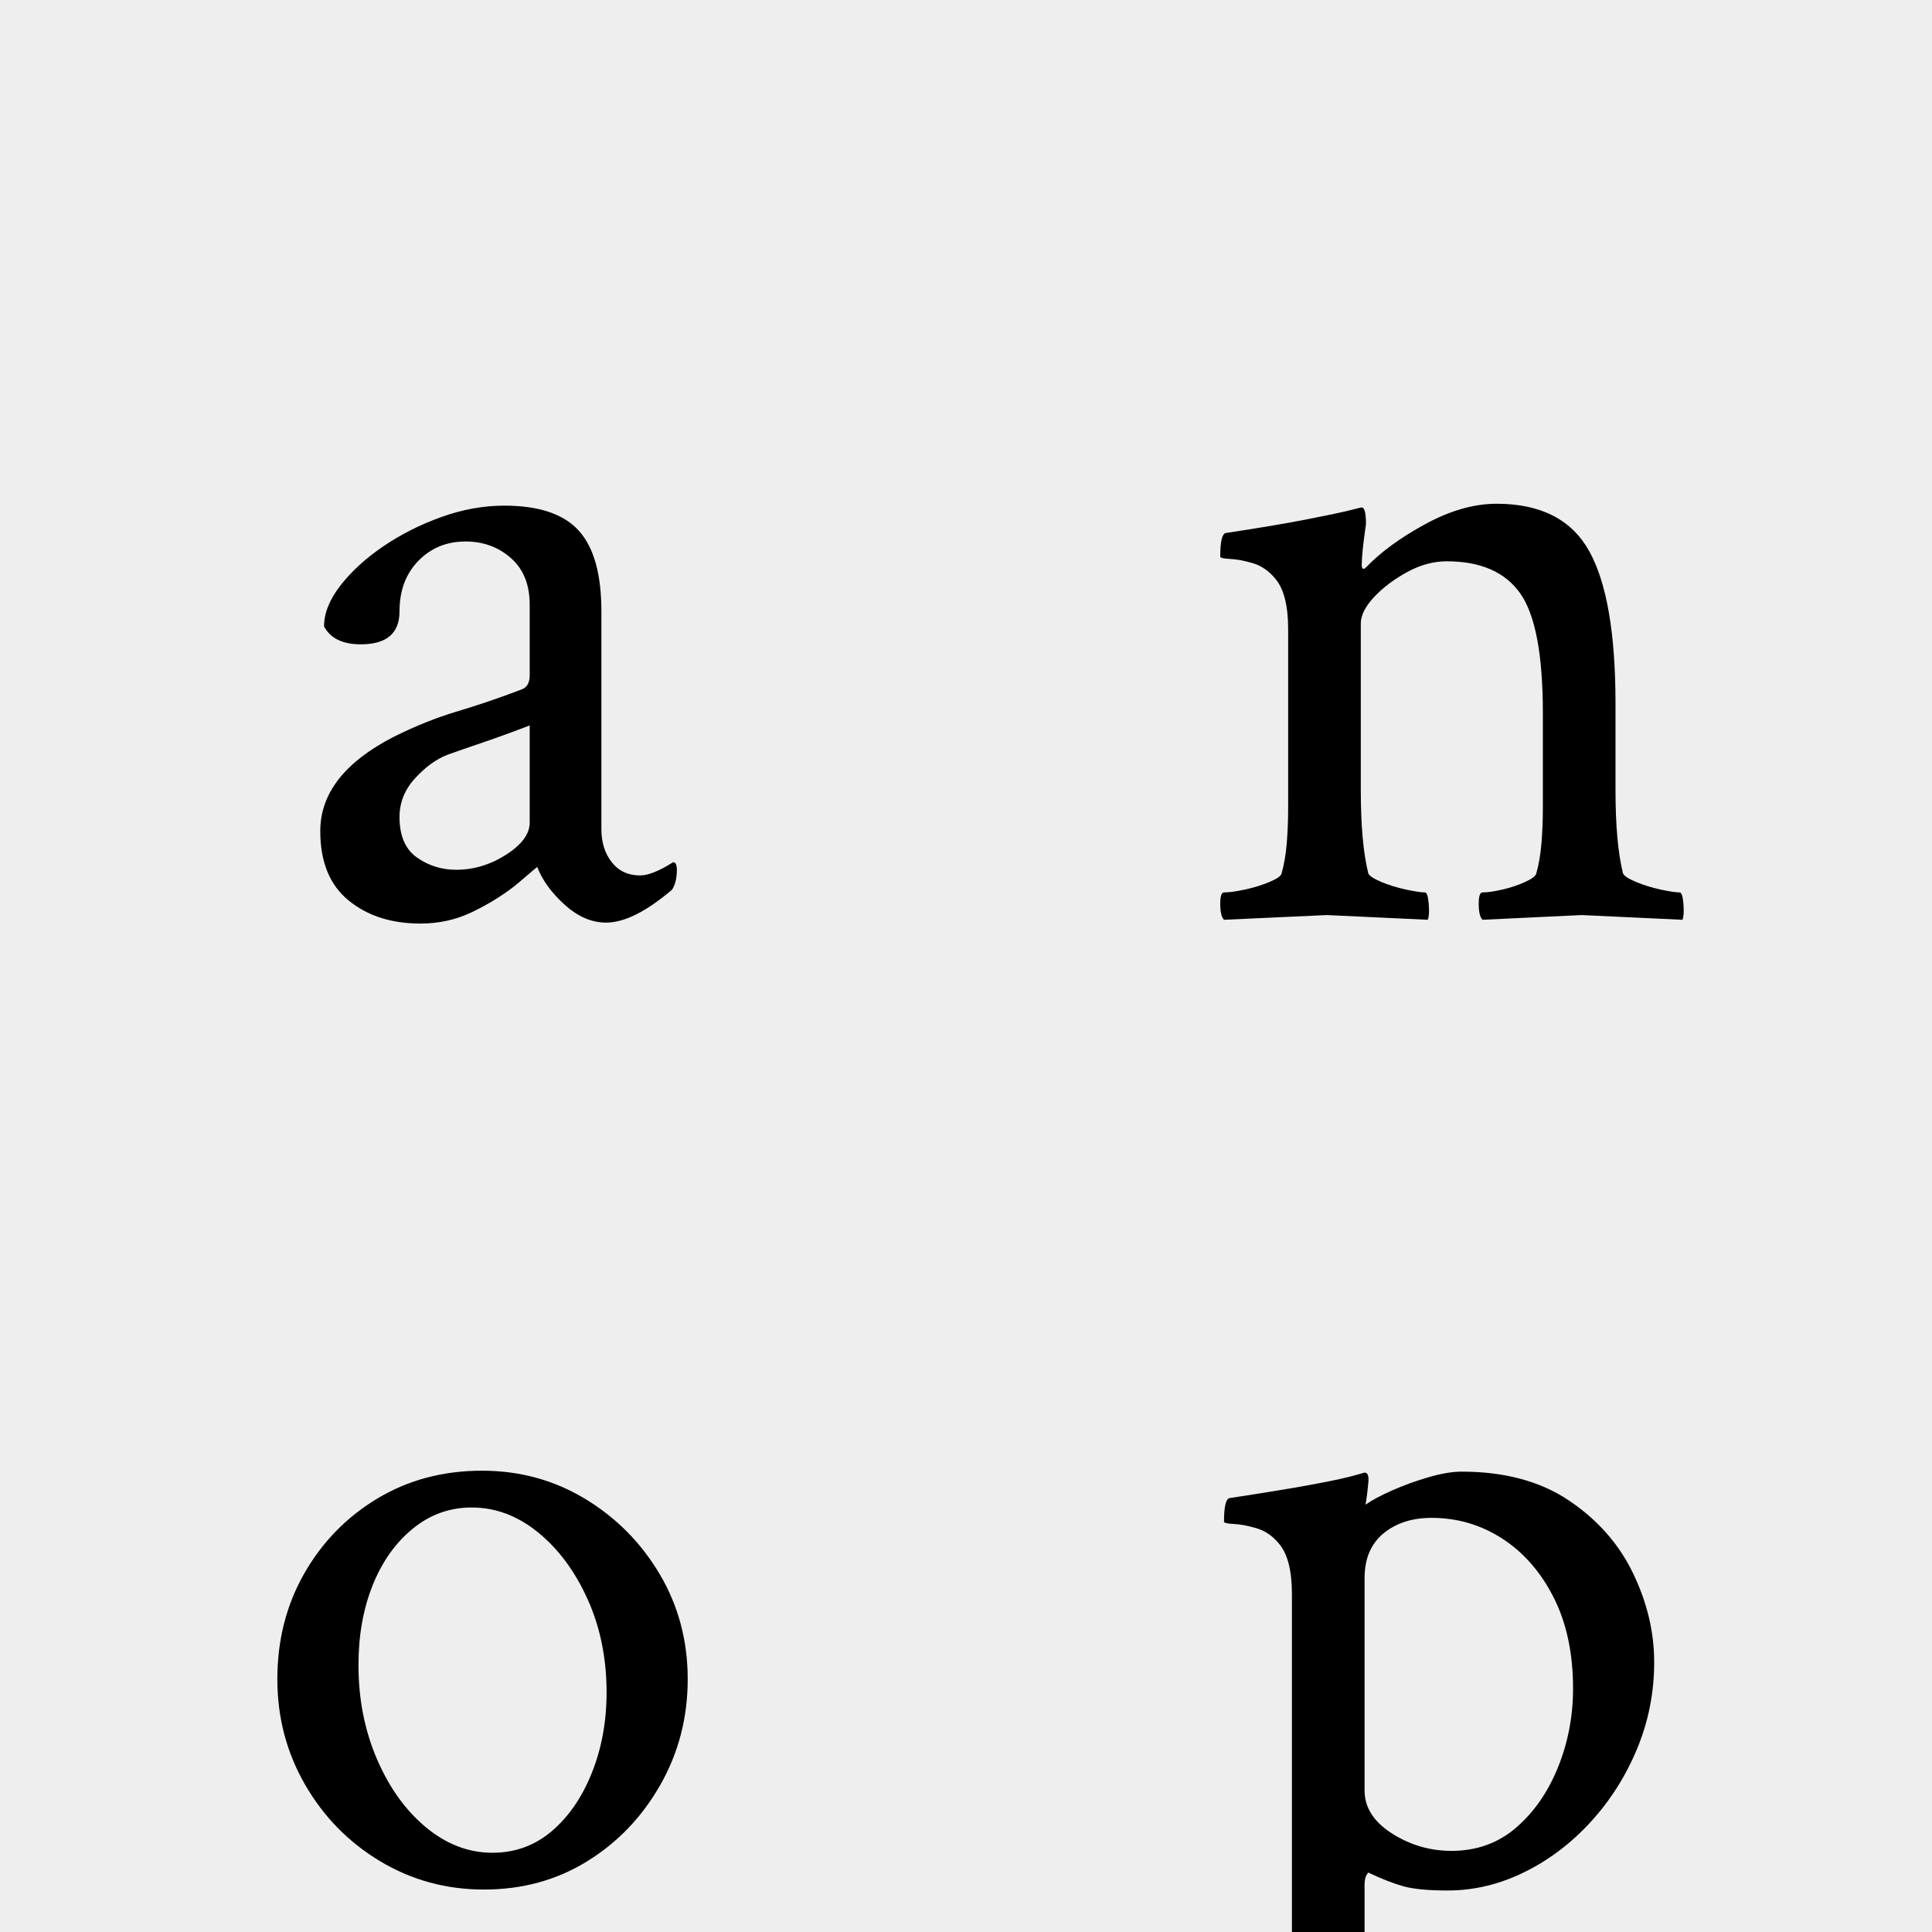
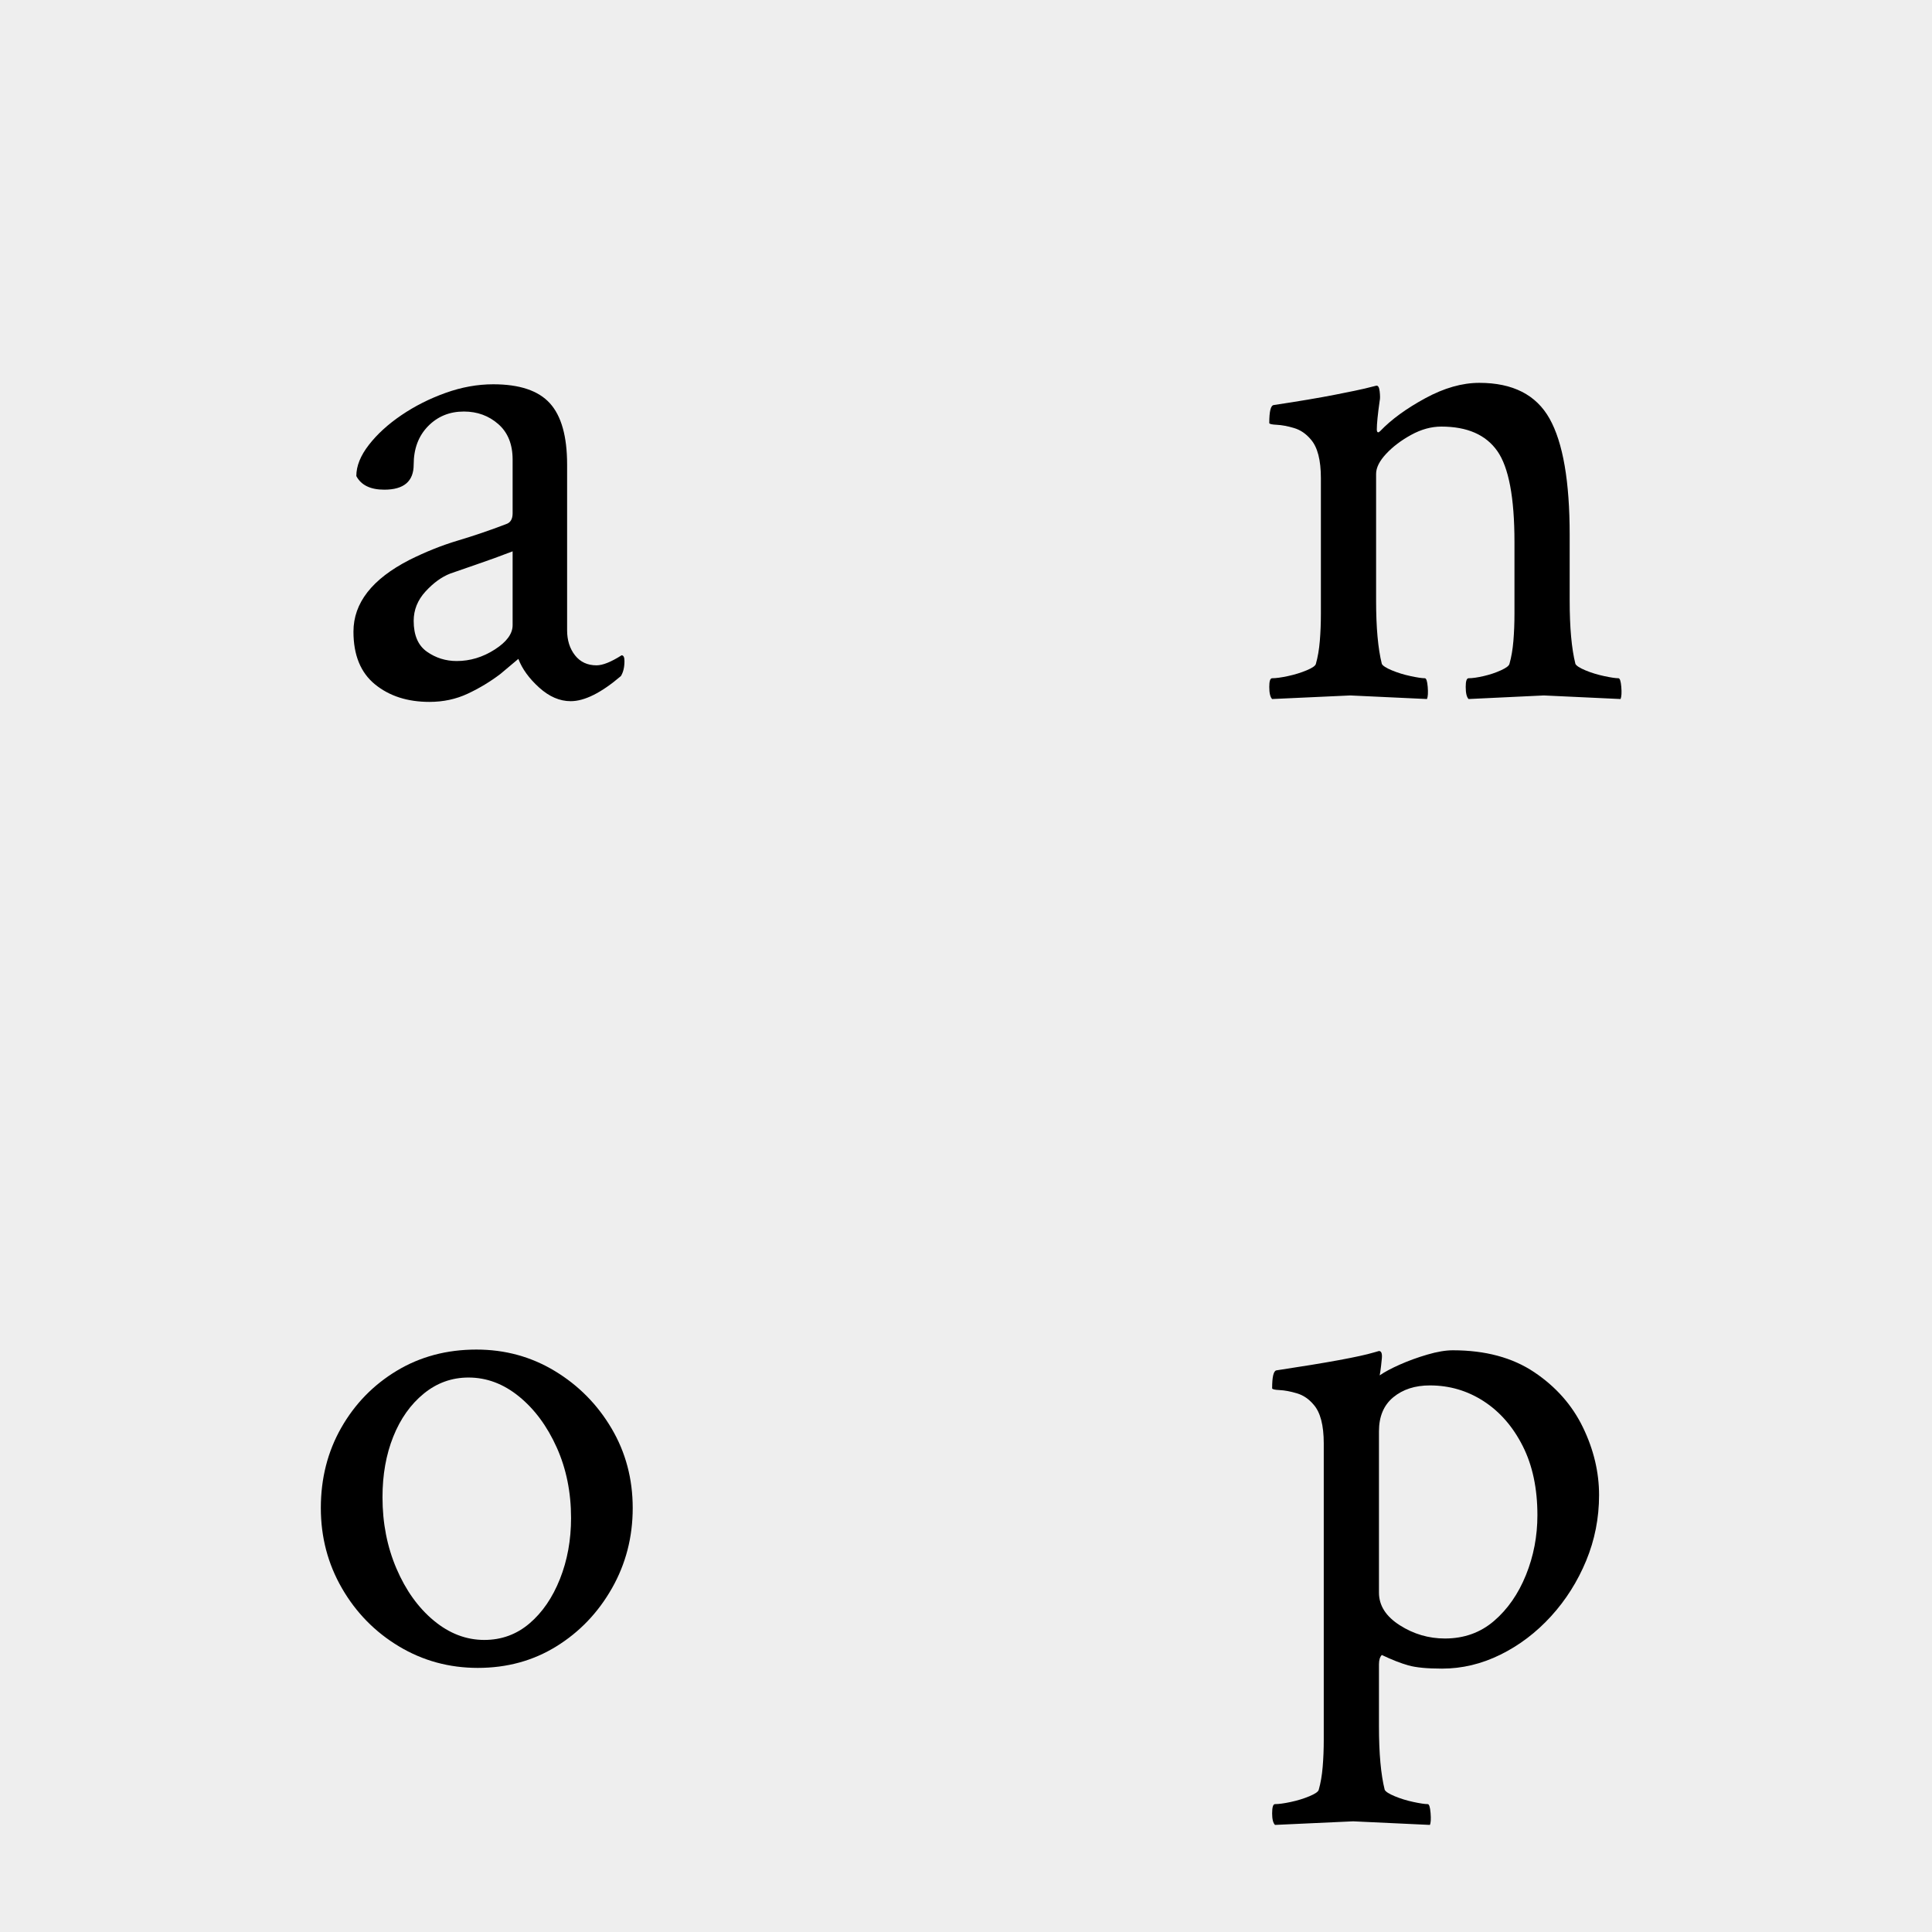
<svg xmlns="http://www.w3.org/2000/svg" height="512" width="512">
  <style>
path { fill: black; fill-rule: nonzero }
</style>
  <rect fill="#eee" height="512" width="512" />
  <g>
-     <g transform="translate(0.00, 0.00) scale(0.25) translate(300.50, 972.00) scale(1, -1)">
+     <g transform="translate(0.00, 0.00) scale(0.19) translate(454.00, 972.00) scale(1, -1)">
      <path d="M145,-7 q-46,0,-76,24.5 q-30,24.5,-30,73.5 q0,60,78,100 q34,17,67.5,27 q33.5,10,67.5,23 q9,3,9,15 l0,75 q0,32,-20,49.5 q-20,17.5,-48,17.5 q-30,0,-50,-20.5 q-20,-20.5,-20,-53.5 q0,-35,-41,-35 q-29,0,-39,19 q0,21,17.5,43.5 q17.5,22.5,45.5,41.5 q28,19,61.5,31 q33.5,12,66.5,12 q55,0,79,-26.5 q24,-26.5,24,-85.5 l0,-231 q0,-21,11,-35 q11,-14,30,-14 q13,0,35,14 q4,0,4,-8 q0,-13,-5,-21 q-41,-35,-70,-35 q-23,0,-44,19 q-21,19,-29,40 q-5,-4,-12.5,-10.5 q-7.5,-6.5,-12.5,-10.5 q-21,-16,-45.5,-27.5 q-24.5,-11.5,-53.5,-11.5 z M183,50 q28,0,53,16 q25,16,25,34 l0,103 q-26,-10,-49.5,-18 q-23.5,-8,-37.5,-13 q-18,-7,-34.5,-25 q-16.5,-18,-16.5,-41 q0,-30,18.5,-43 q18.5,-13,41.5,-13 z" />
    </g>
-     <g transform="translate(256.00, 0.00) scale(0.25) translate(240.50, 972.00) scale(1, -1)">
+     <g transform="translate(256.00, 0.00) scale(0.19) translate(394.00, 972.00) scale(1, -1)">
      <path d="M33,-3 q-4,4,-4,17 q0,12,4,12 q8,0,22,3 q14,3,26,8 q12,5,13,9 q4,14,5.5,32 q1.5,18,1.5,38 l0,189 q0,38,-14,54 q-10,12,-23.5,16 q-13.5,4,-24,4.5 q-10.5,0.5,-10.5,2.5 q0,24,6,25 q53,8,86,14.5 q33,6.5,41,8.5 l16,4 q4,1,5,-8 q1,-9,0,-13 q-2,-14,-3,-24 q-1,-10,-1,-16 q0,-4,2,-4 q1,0,3,2 q23,24,62.5,45.5 q39.5,21.5,75.5,21.5 q70,0,98,-50 q28,-50,28,-162 l0,-91 q0,-29,2,-51 q2,-22,6,-38 q2,-4,14,-9 q12,-5,26,-8 q14,-3,20,-3 q3,0,4,-12 q1,-12,-1,-17 l-107,5 l-105,-5 q-4,4,-4,17 q0,12,4,12 q8,0,21,3 q13,3,24,8 q11,5,12,9 q4,14,5.5,32 q1.5,18,1.5,38 l0,100 q0,93,-24,127 q-24,34,-78,34 q-21,0,-42,-11.5 q-21,-11.5,-35,-26.5 q-14,-15,-14,-28 l0,-176 q0,-29,2,-51 q2,-22,6,-38 q2,-4,14,-9 q12,-5,26,-8 q14,-3,20,-3 q3,0,4,-12 q1,-12,-1,-17 l-107,5 l-109,-5 z" />
    </g>
-     <g transform="translate(0.00, 256.00) scale(0.25) translate(257.00, 972.00) scale(1, -1)">
+     <g transform="translate(0.00, 256.00) scale(0.19) translate(410.50, 972.00) scale(1, -1)">
      <path d="M256,-7 q-60,0,-110,30 q-50,30,-79.5,81 q-29.5,51,-29.5,112 q0,62,28.5,112 q28.5,50,77.5,79.5 q49,29.5,111,29.5 q60,0,109.5,-30 q49.5,-30,79,-80 q29.5,-50,29.5,-111 q0,-61,-29,-112 q-29,-51,-77.5,-81 q-48.5,-30,-109.5,-30 z M265,32 q36,0,63,23 q27,23,42.5,62 q15.5,39,15.5,85 q0,54,-20,98.5 q-20,44.5,-52.5,71 q-32.5,26.5,-70.5,26.5 q-35,0,-62.5,-22.5 q-27.5,-22.5,-42.5,-60 q-15,-37.5,-15,-84.5 q0,-54,19.5,-99.5 q19.5,-45.5,52,-72.5 q32.5,-27,70.5,-27 z" />
    </g>
-     <g transform="translate(256.00, 256.00) scale(0.25) translate(256.50, 972.00) scale(1, -1)">
+     <g transform="translate(256.00, 256.00) scale(0.19) translate(410.00, 972.00) scale(1, -1)">
      <path d="M21,-226 q-4,4,-4,16 q0,13,4,13 q8,0,22,3 q14,3,26,8 q12,5,13,9 q4,14,5.5,32 q1.5,18,1.5,38 l0,413 q0,38,-14,54 q-10,12,-23.5,16 q-13.5,4,-24,4.5 q-10.5,0.5,-10.5,2.5 q0,24,6,25 q106,16,136,25 l7,2 q5,0,4,-10.5 q-1,-10.5,-2,-17.5 l-1,-6 q10,7,28,15 q18,8,38.5,14 q20.5,6,35.5,6 q68,0,113.5,-30.5 q45.5,-30.5,68,-77 q22.5,-46.5,22.5,-94.5 q0,-48,-18,-91.5 q-18,-43.5,-49,-77.5 q-31,-34,-70.5,-53.5 q-39.5,-19.5,-81.5,-19.5 q-31,0,-47,4.5 q-16,4.5,-37,14.5 q-4,-4,-4,-13 l0,-86 q0,-29,2,-51 q2,-22,6,-38 q2,-4,14,-9 q12,-5,26,-8 q14,-3,20,-3 q3,0,4,-12.5 q1,-12.5,-1,-16.5 l-107,5 l-109,-5 z M258,34 q40,0,68.5,24.5 q28.5,24.5,44.5,64 q16,39.5,16,83.5 q0,56,-20.5,96.5 q-20.5,40.5,-54.5,62.5 q-34,22,-75,22 q-31,0,-51,-16.5 q-20,-16.5,-20,-47.5 l0,-225 q0,-27,29,-45.5 q29,-18.5,63,-18.5 z" />
    </g>
  </g>
</svg>
